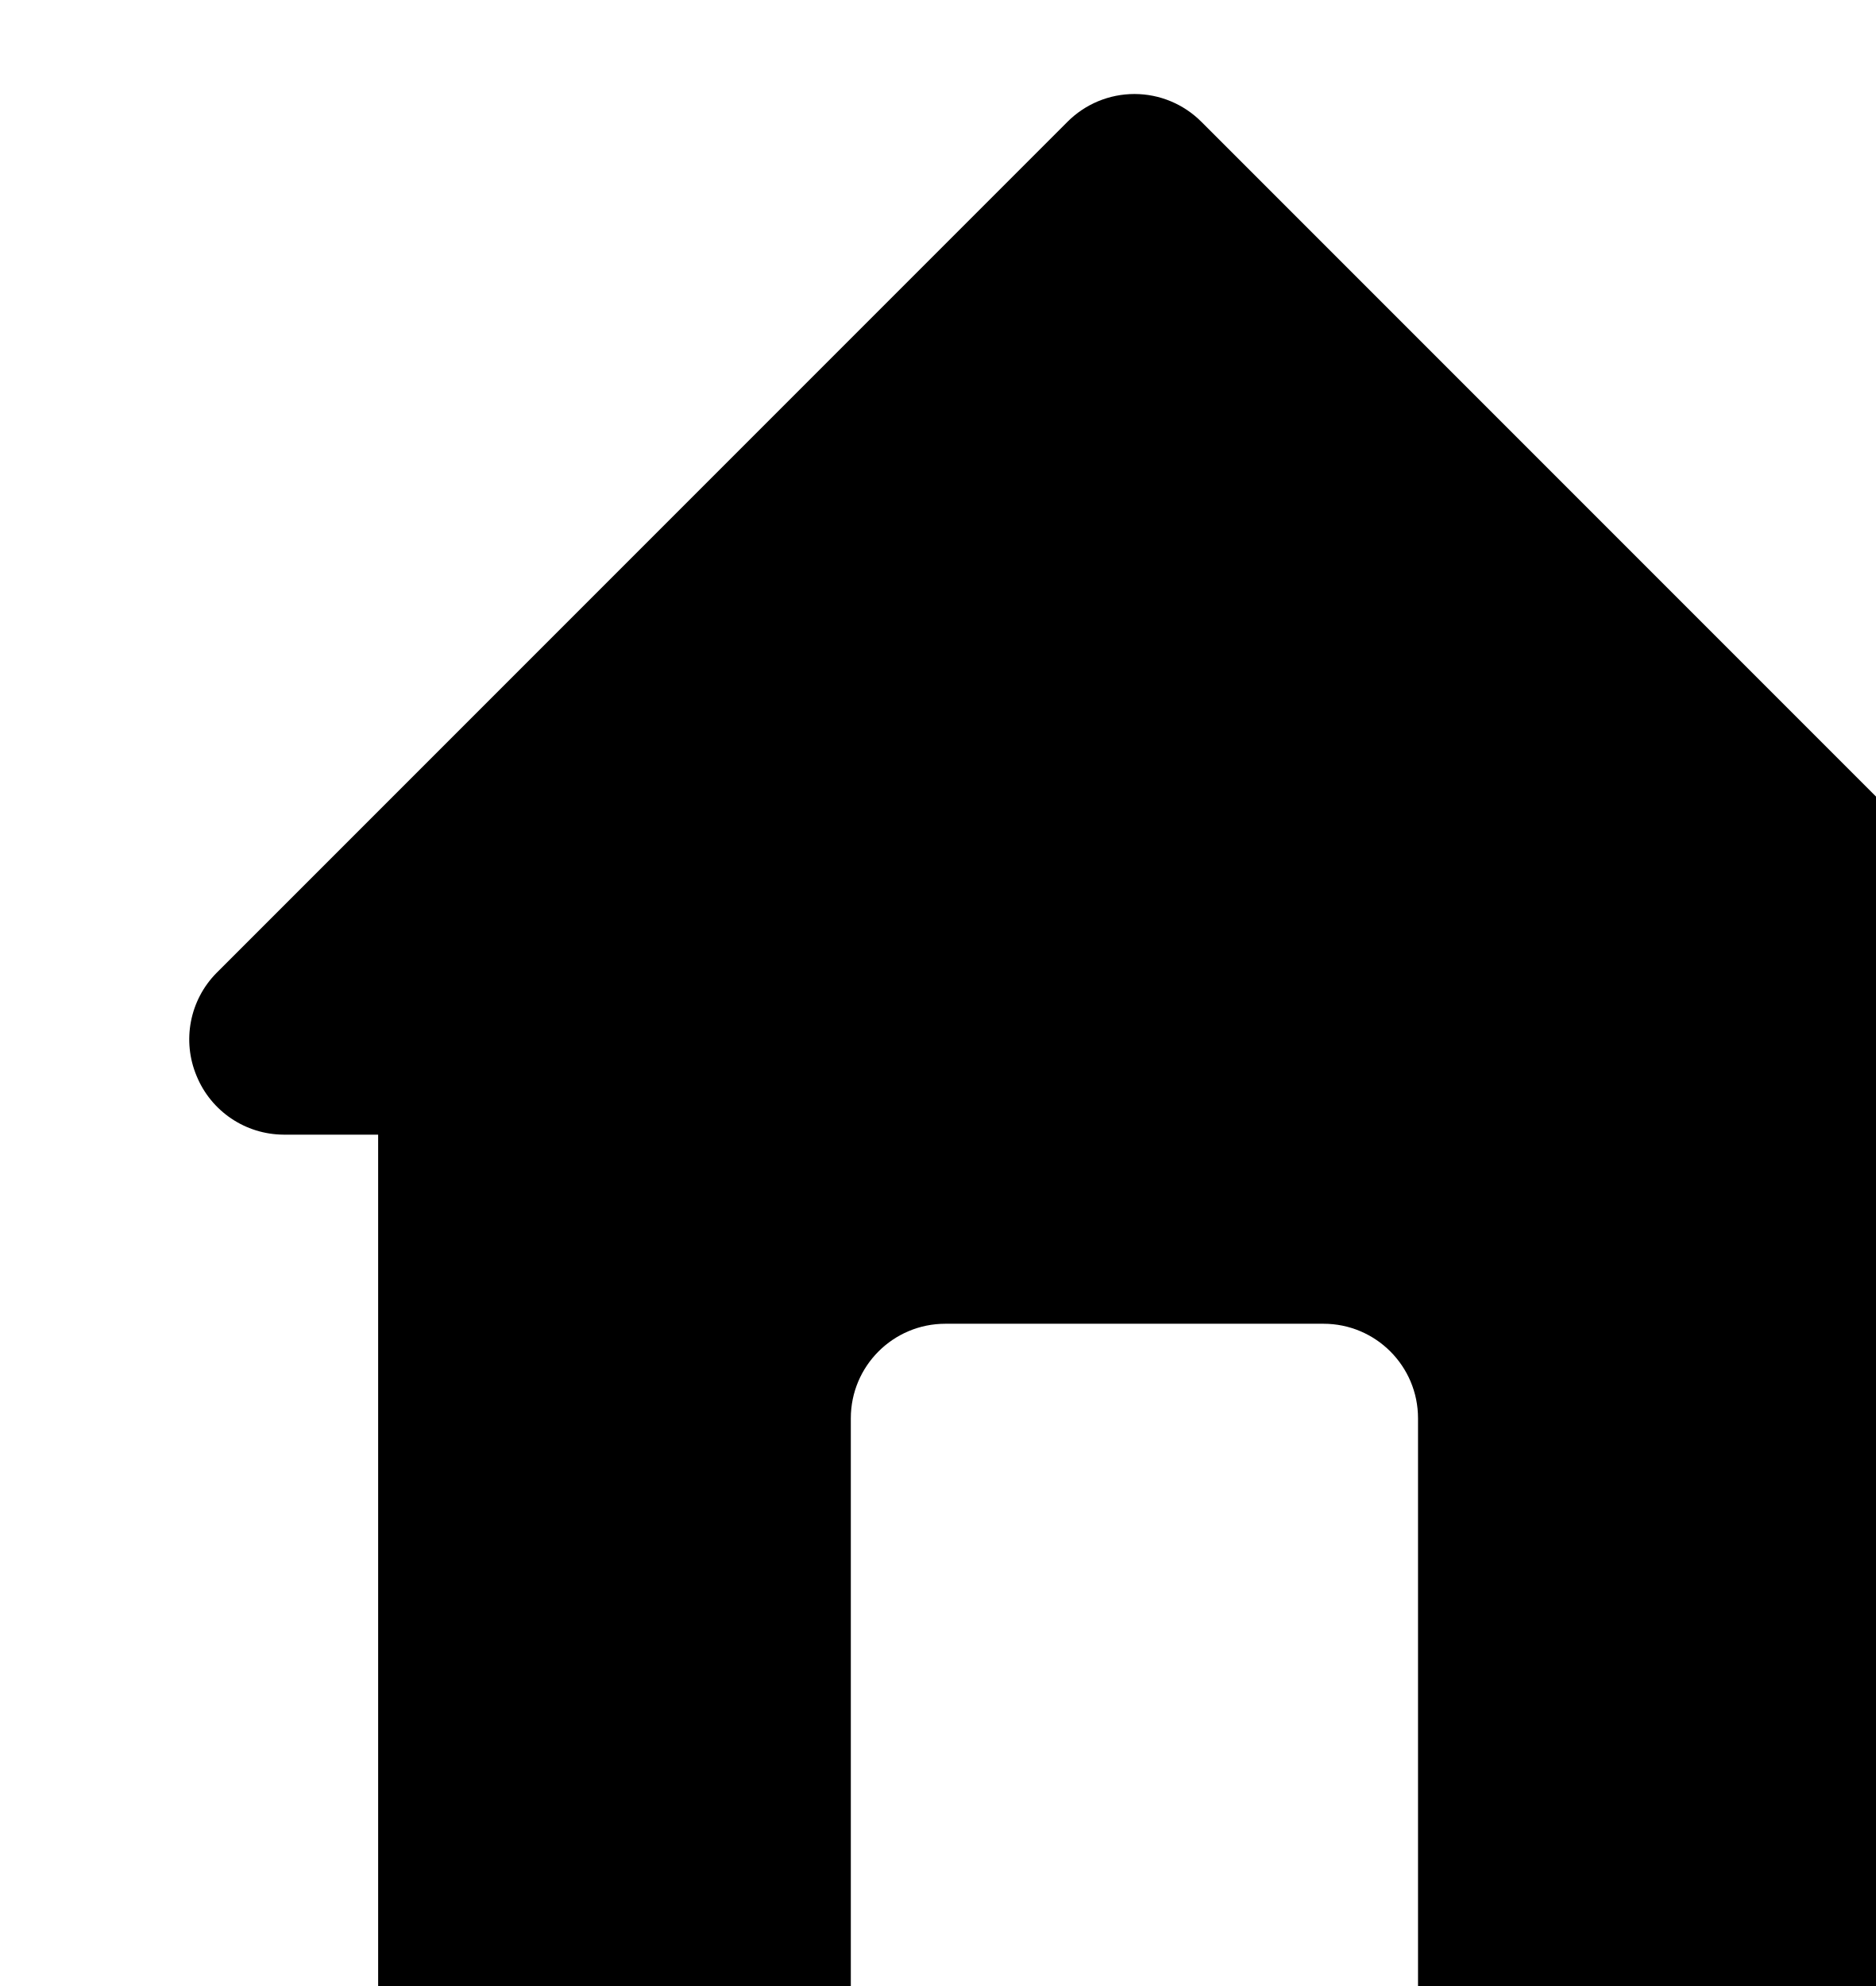
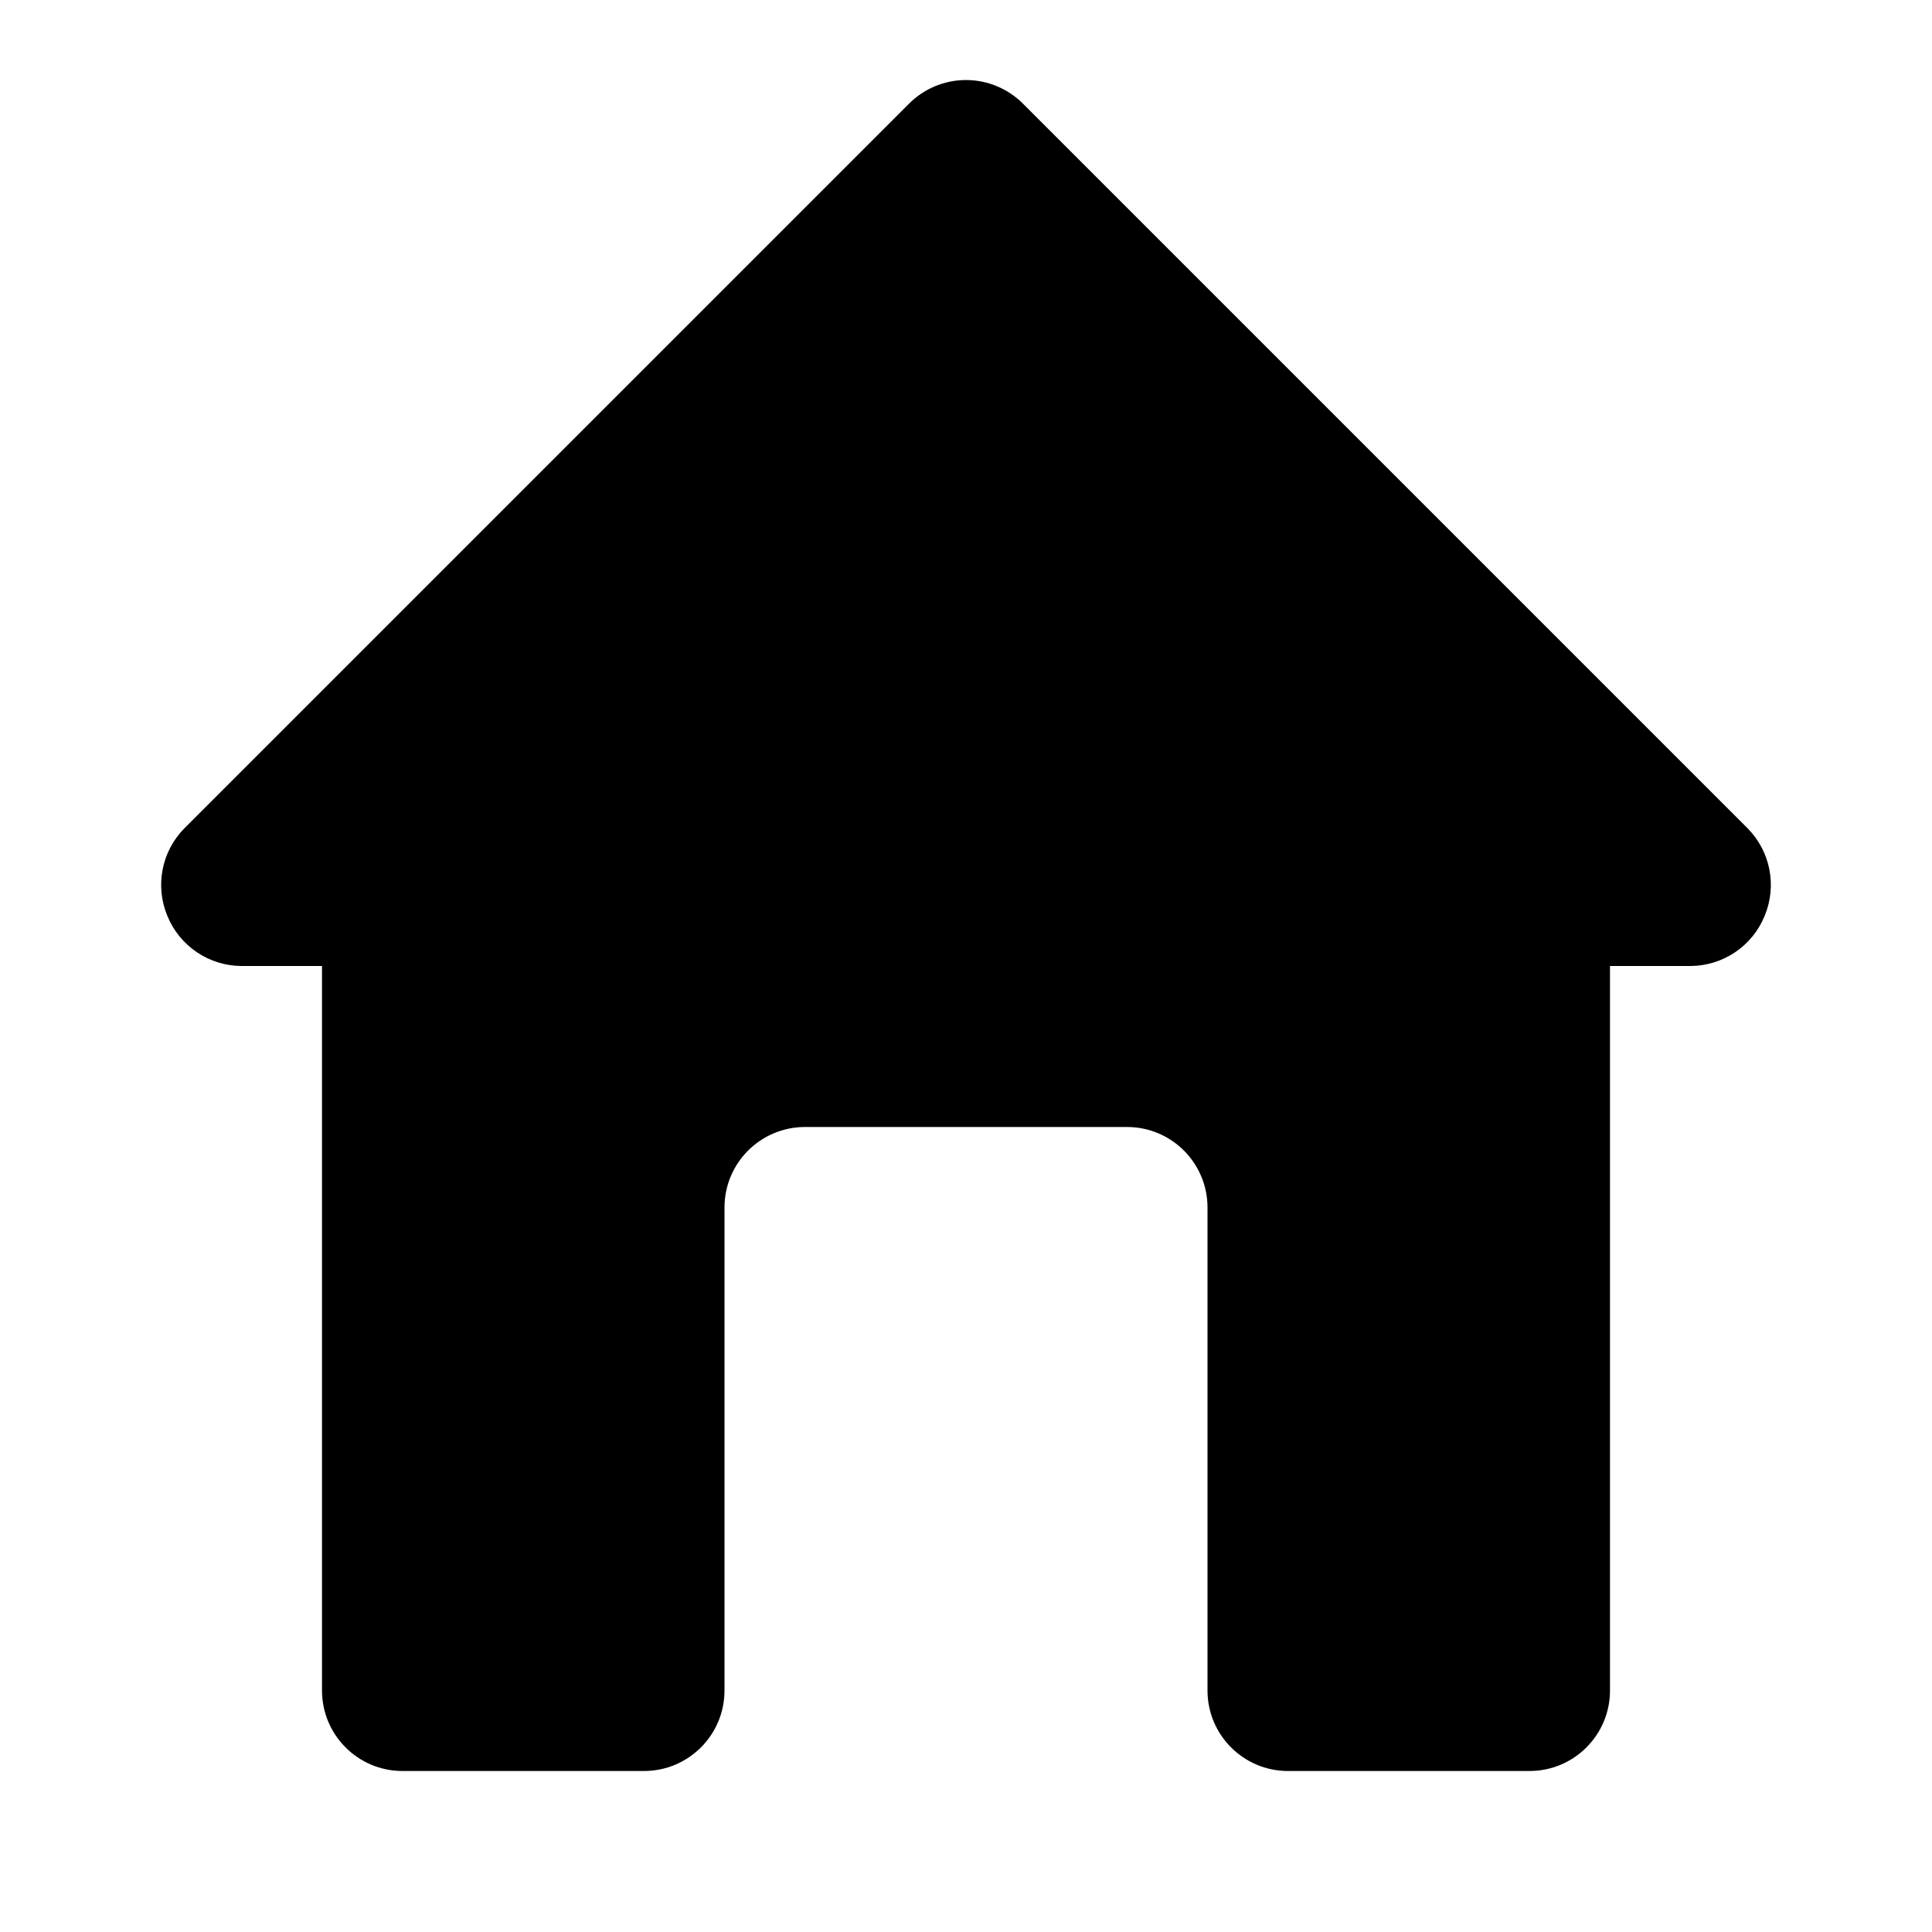
- <svg xmlns="http://www.w3.org/2000/svg" id="home-alt-3" class="icon glyph">
+ <svg xmlns="http://www.w3.org/2000/svg" fill="#000000" width="800px" height="800px" viewBox="0 0 24 24" id="home-alt-3" class="icon glyph">
  <path d="M21.71,10.29l-9-9a1,1,0,0,0-1.42,0l-9,9a1,1,0,0,0-.21,1.09A1,1,0,0,0,3,12H4v9a1,1,0,0,0,1,1H8a1,1,0,0,0,1-1V15a1,1,0,0,1,1-1h4a1,1,0,0,1,1,1v6a1,1,0,0,0,1,1h3a1,1,0,0,0,1-1V12h1a1,1,0,0,0,.92-.62A1,1,0,0,0,21.71,10.29Z" />
</svg>
